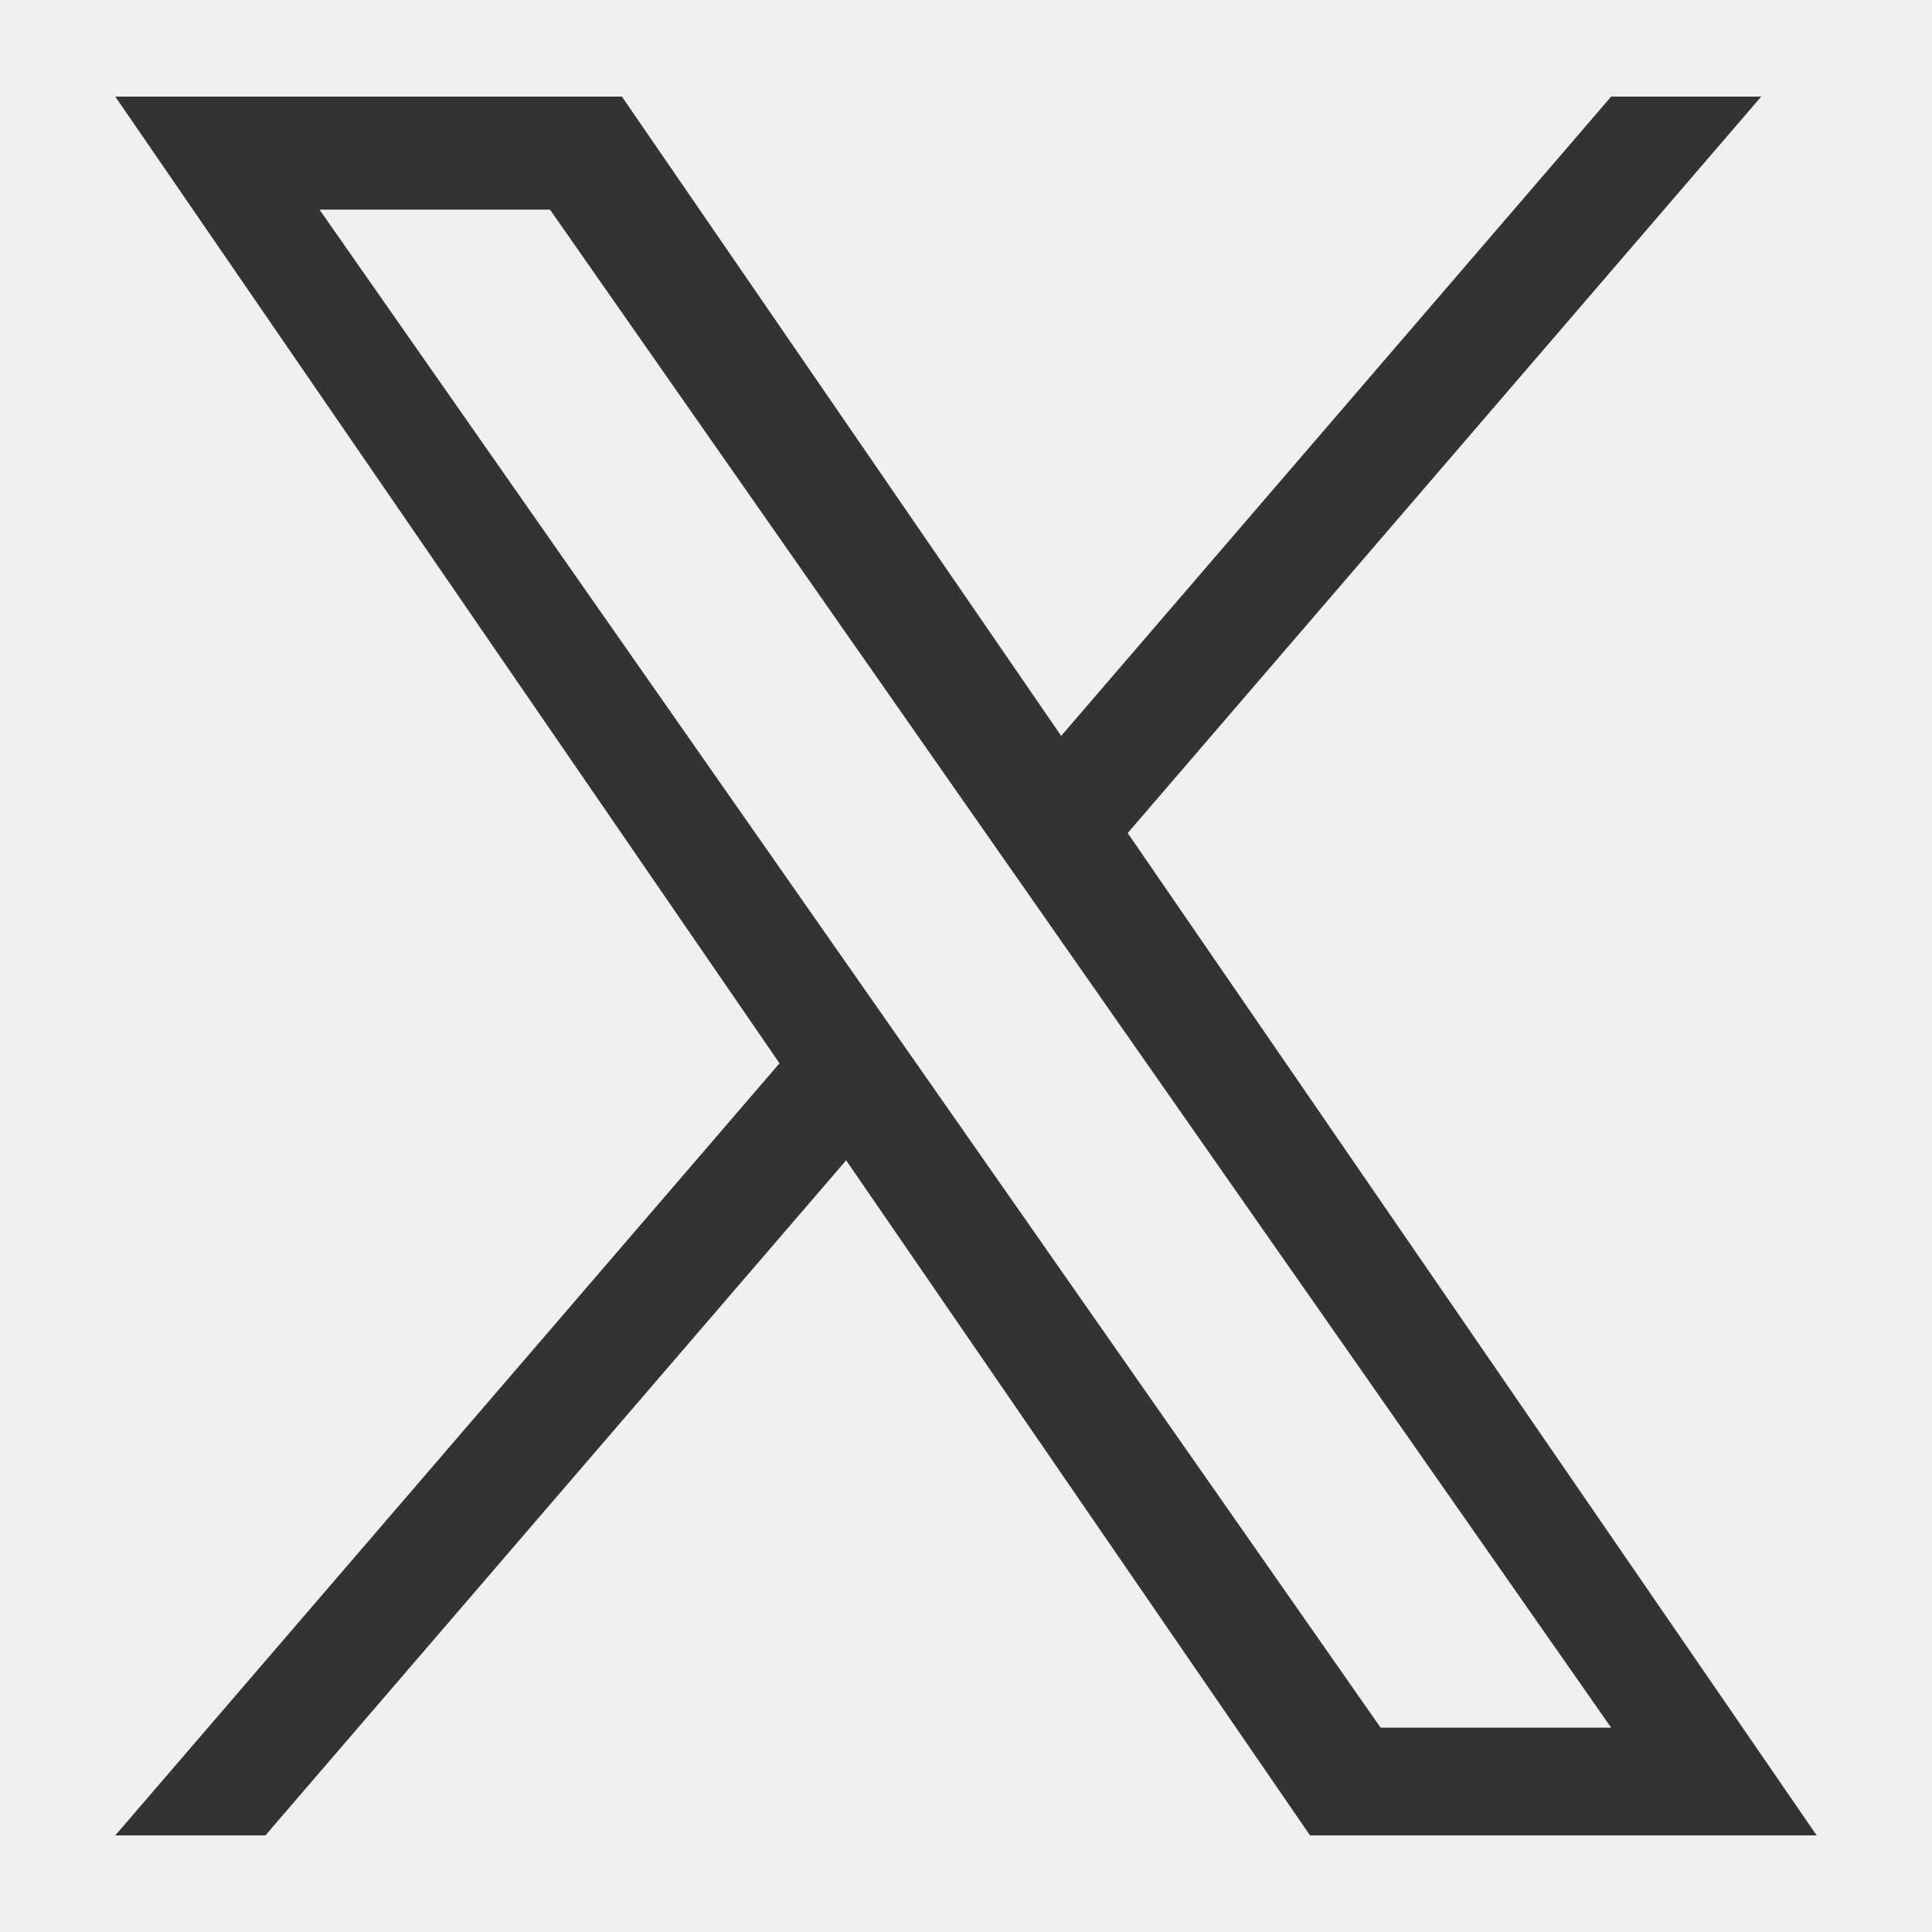
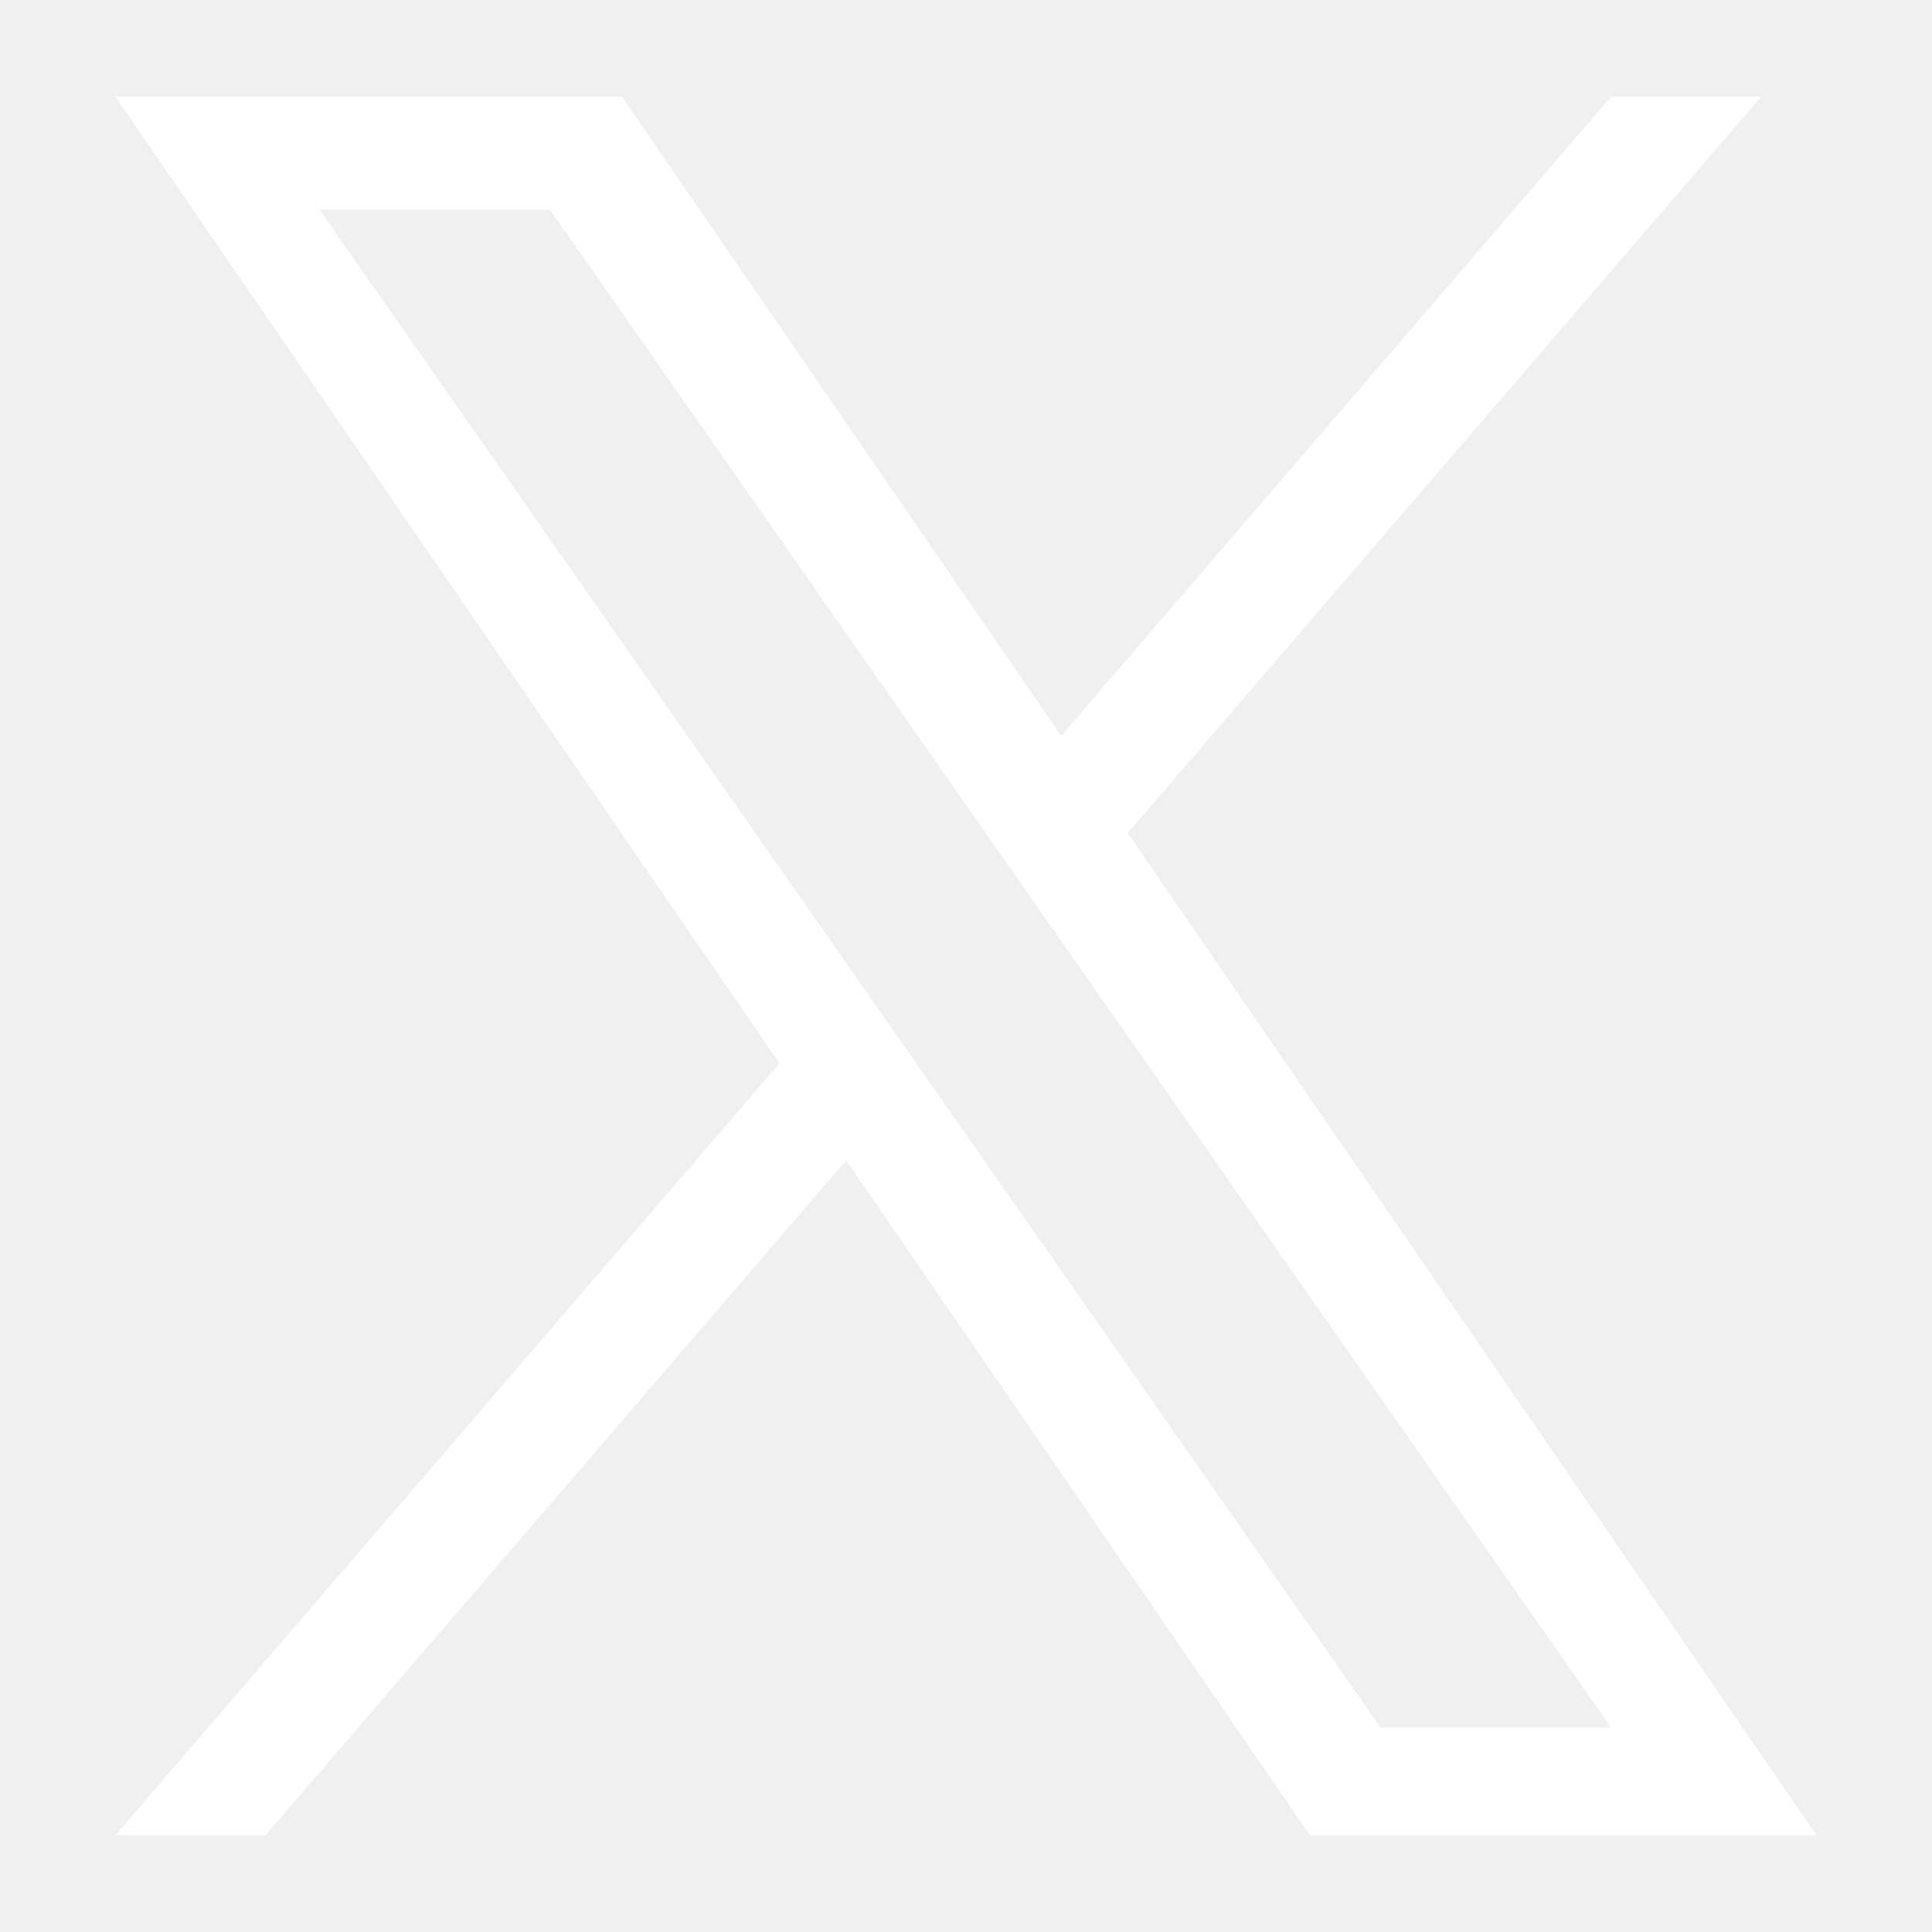
<svg xmlns="http://www.w3.org/2000/svg" width="30" height="30" viewBox="0 0 30 30">
  <g id="X" transform="translate(-1128 -192)">
    <rect id="長方形_3508" data-name="長方形 3508" width="30" height="30" transform="translate(1128 192)" fill="none" />
-     <path id="logo" d="M15.723,11.433,25.558,0H23.228l-8.54,9.927L7.867,0H0L10.314,15.011,0,27H2.331l9.018-10.483L18.552,27h7.867l-10.7-15.567Zm-3.192,3.711-1.045-1.495L3.171,1.755H6.75l6.71,9.6,1.045,1.495,8.723,12.477h-3.58L12.531,15.144Z" transform="translate(1129.79 193.5)" fill="#333" class="twitter-icon_svg__twitter" />
+     <path id="logo" d="M15.723,11.433,25.558,0H23.228l-8.54,9.927L7.867,0H0L10.314,15.011,0,27H2.331l9.018-10.483L18.552,27h7.867l-10.7-15.567Zm-3.192,3.711-1.045-1.495L3.171,1.755H6.75l6.71,9.6,1.045,1.495,8.723,12.477h-3.58L12.531,15.144Z" transform="translate(1129.79 193.5)" fill="white" class="twitter-icon_svg__twitter" />
  </g>
</svg>
